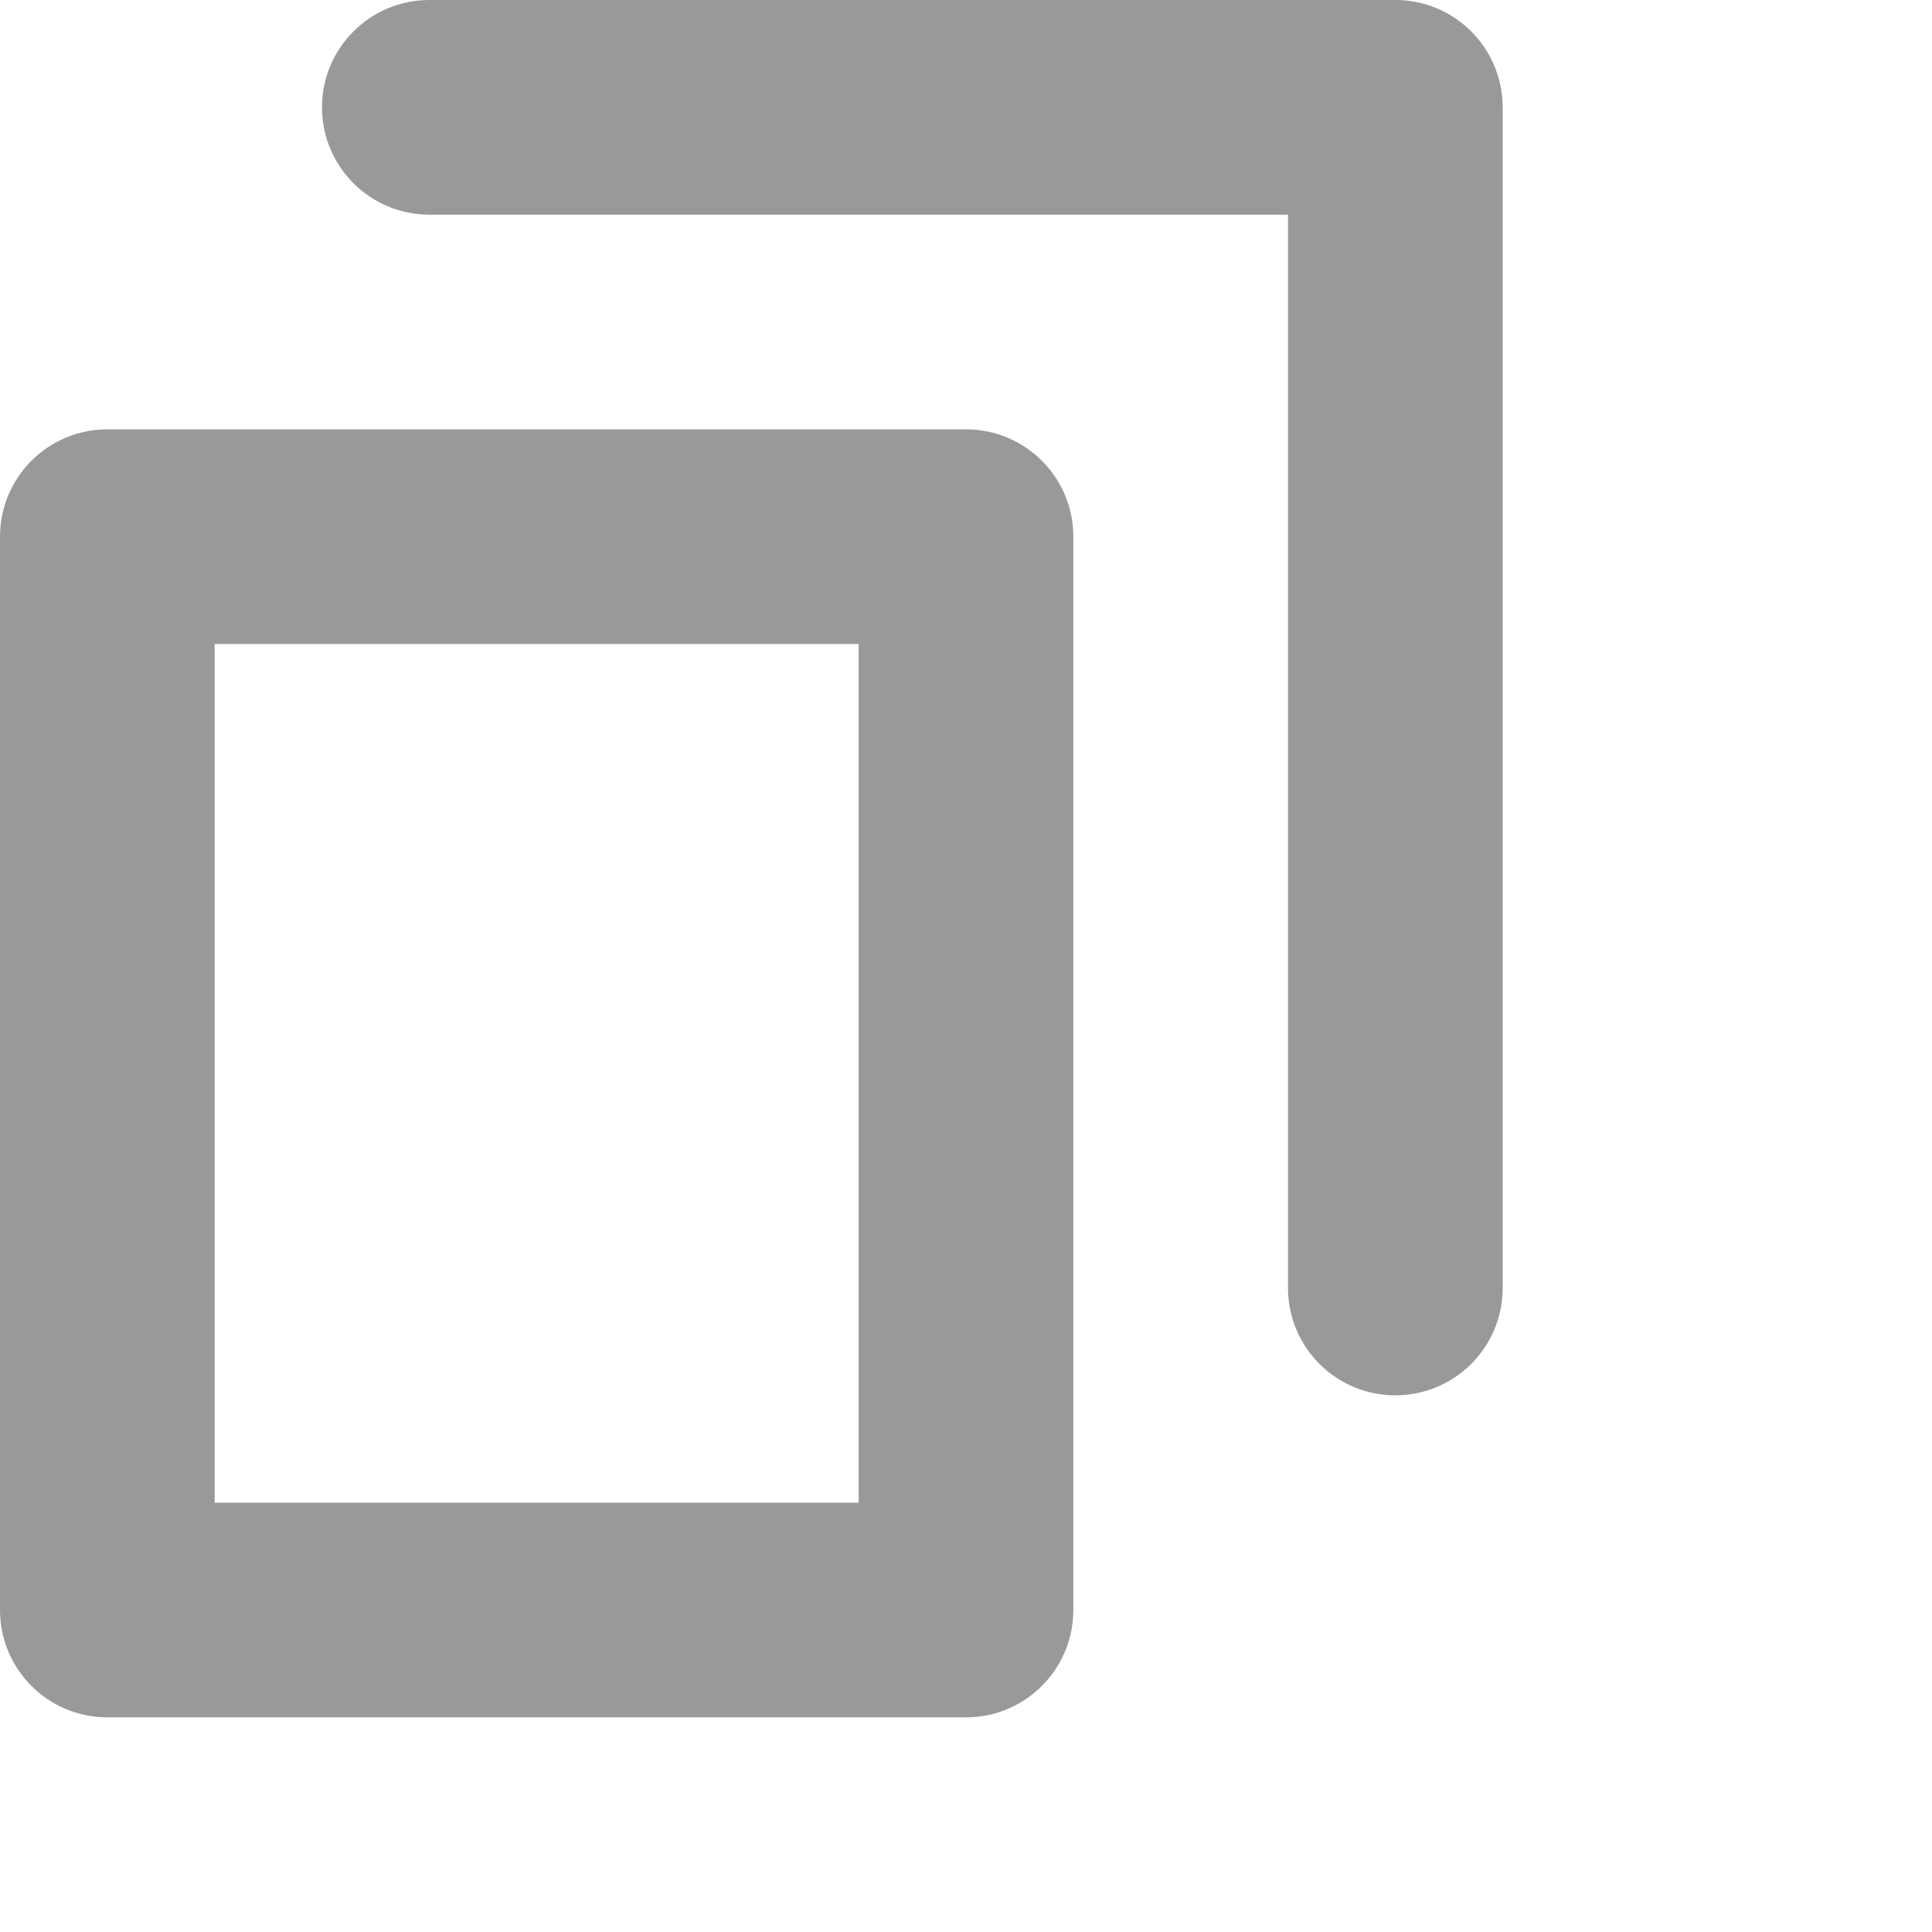
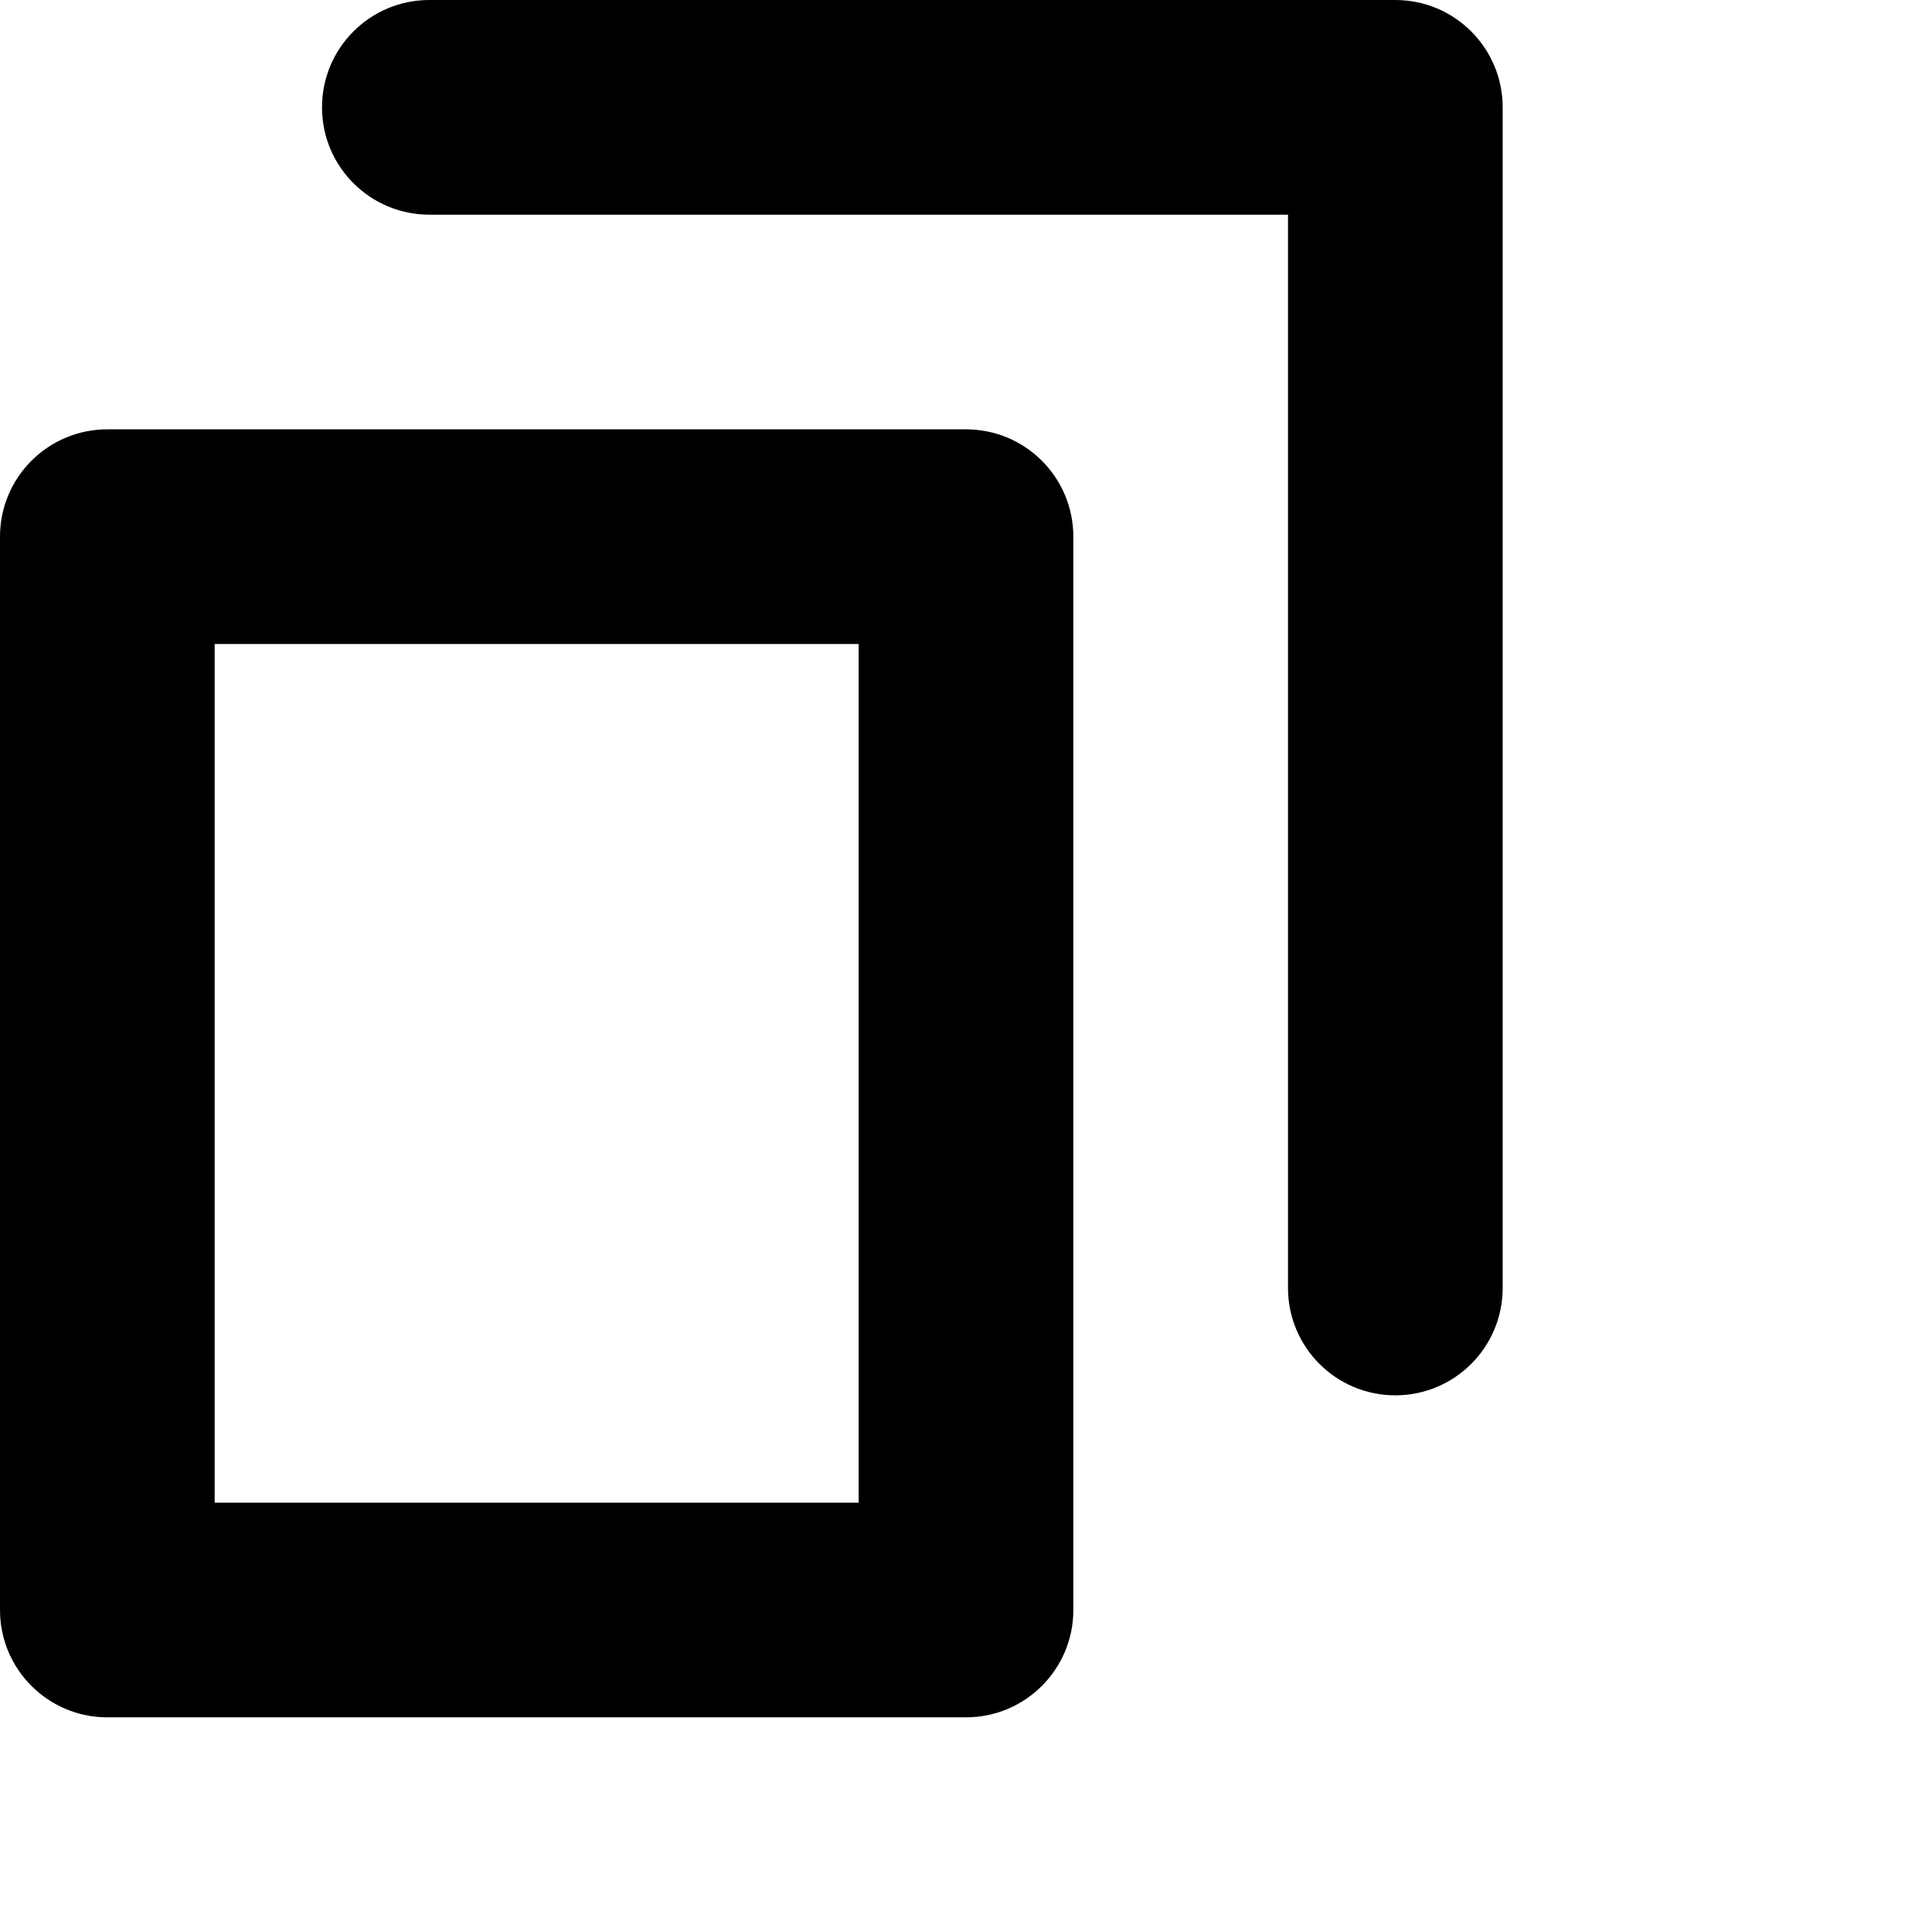
<svg xmlns="http://www.w3.org/2000/svg" viewBox="0 0 18 18">
-   <g fill="#999" fill-rule="evenodd">
+   <g fill-rule="evenodd">
    <path d="M13 0H4a1 1 0 1 0 0 2h8v10a1 1 0 1 0 2 0V1a1 1 0 0 0-1-1z" />
    <path d="M2 14h6V6H2v8zM9 4H1a1 1 0 0 0-1 1v10a1 1 0 0 0 1 1h8a1 1 0 0 0 1-1V5a1 1 0 0 0-1-1z" />
  </g>
</svg>
